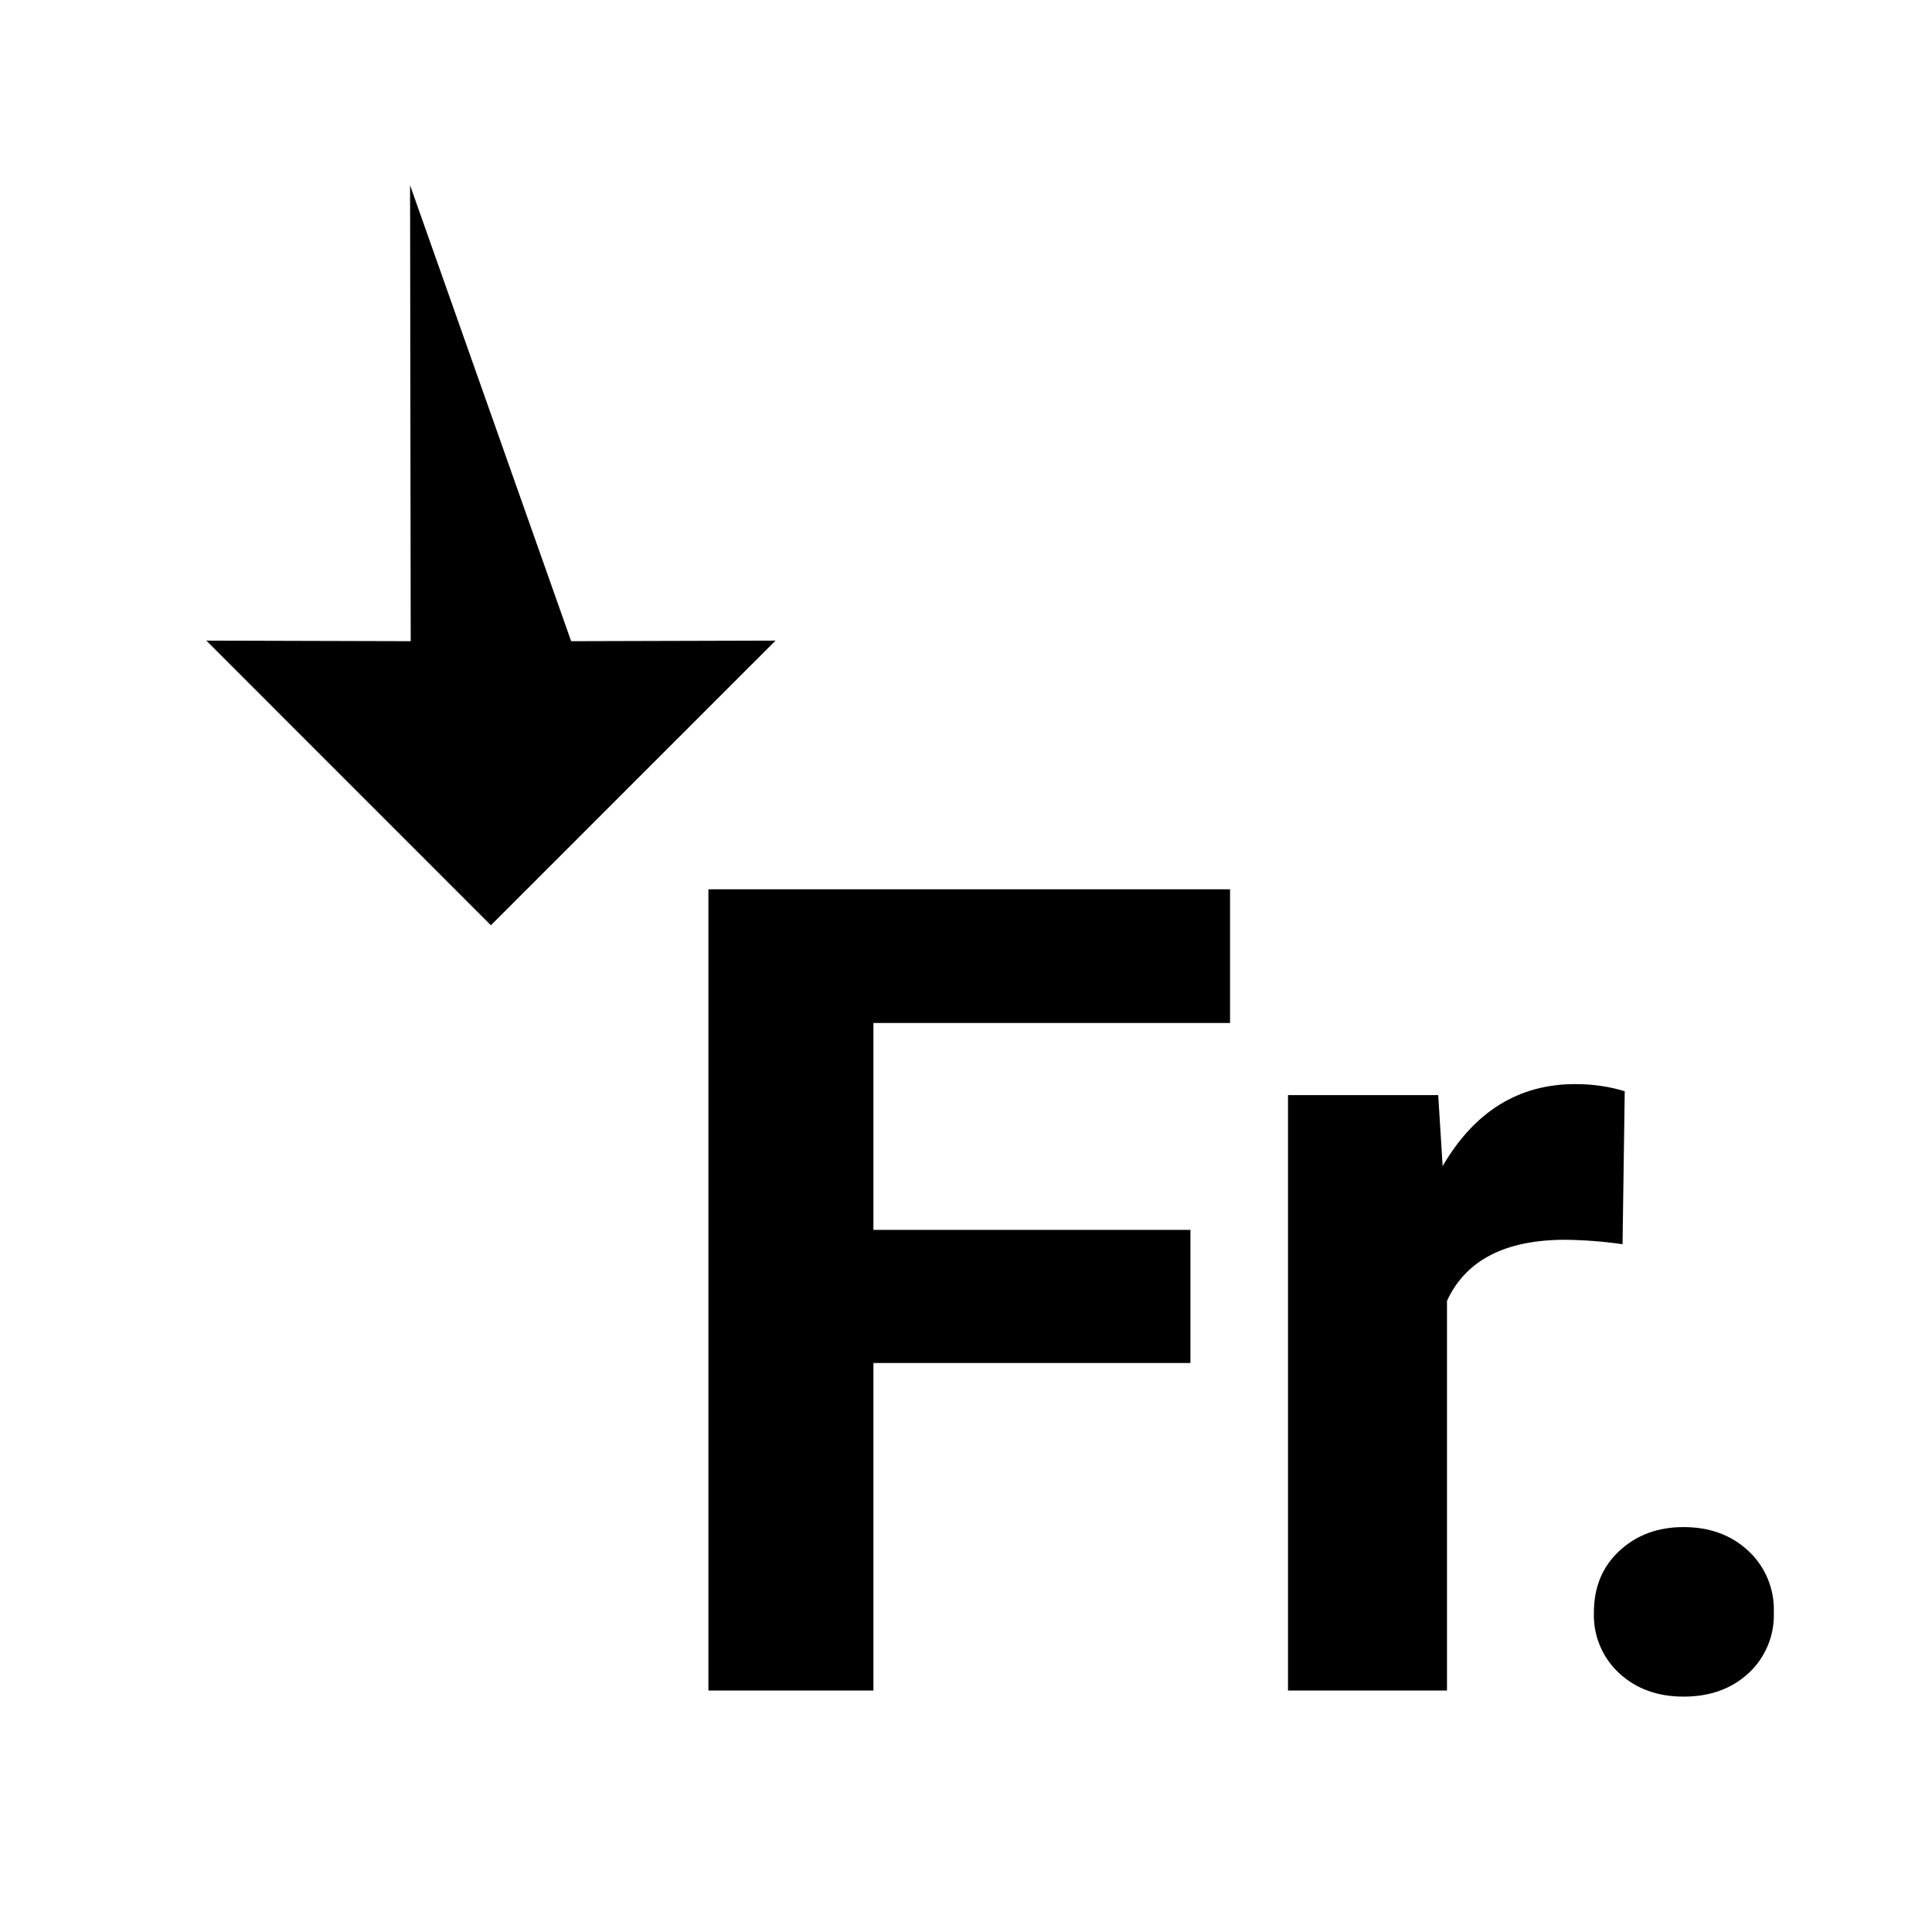
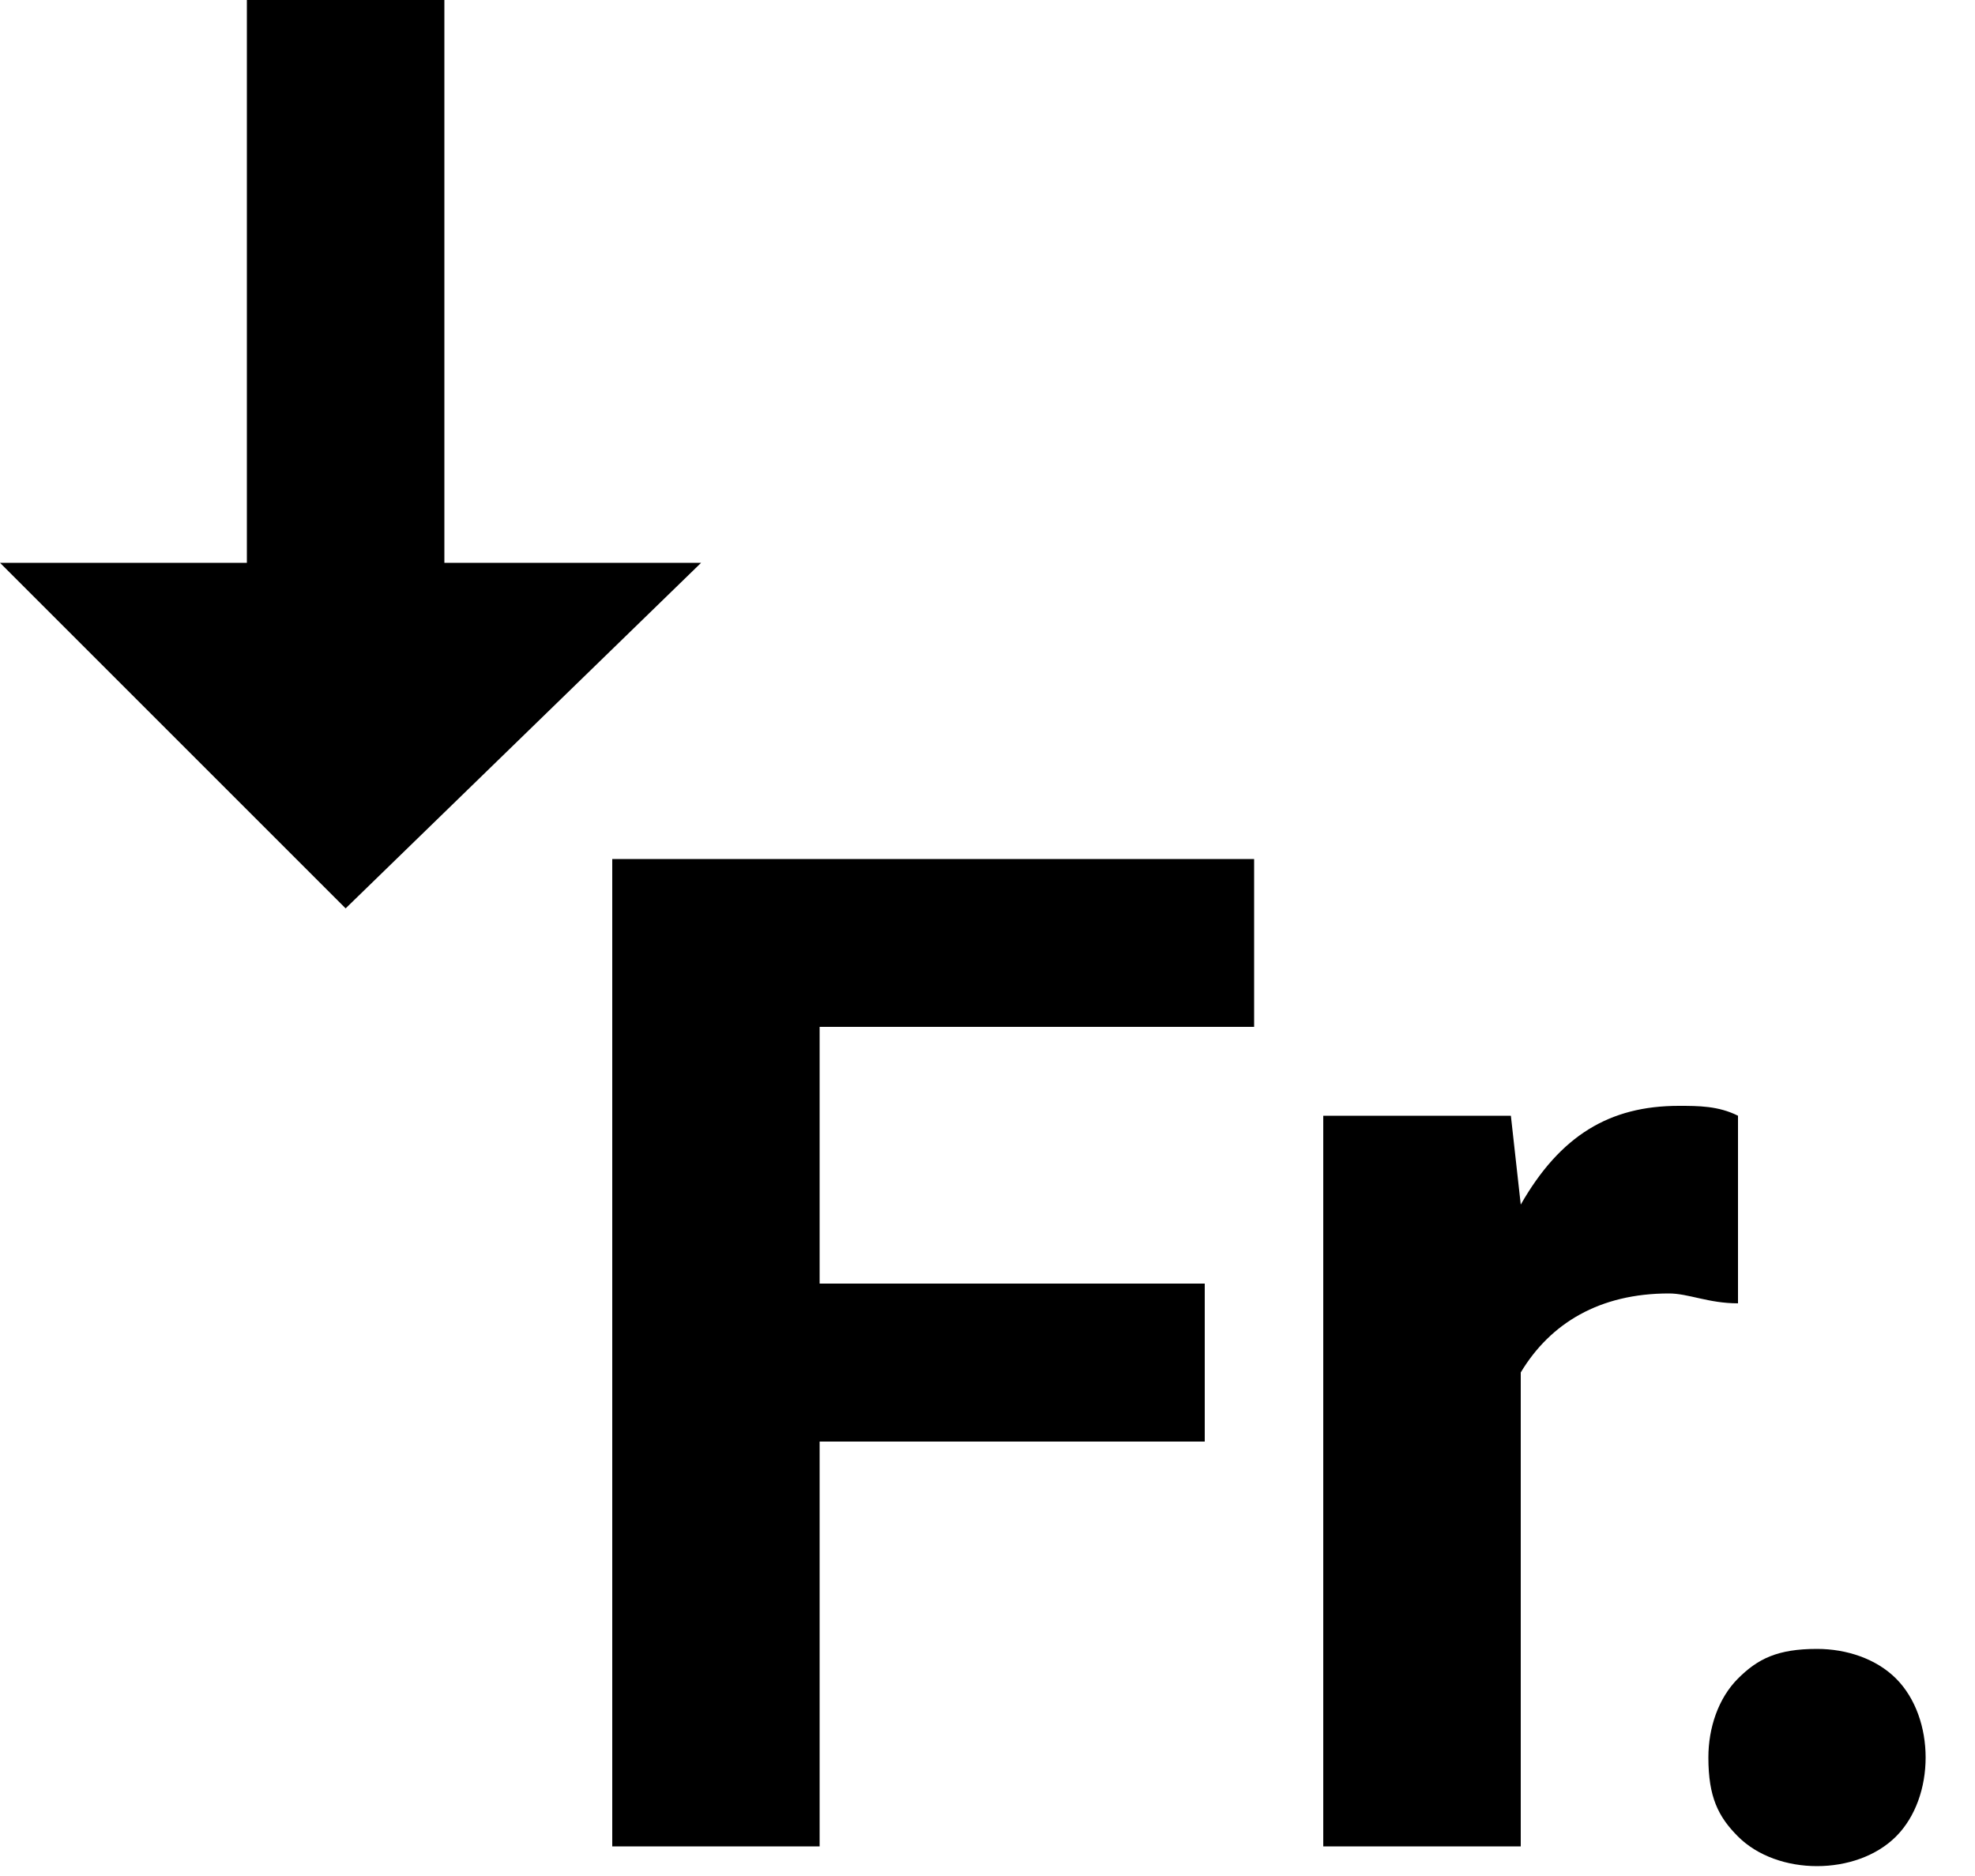
- <svg xmlns="http://www.w3.org/2000/svg" width="24" height="24">
-   <path fill-rule="evenodd" clip-rule="evenodd" d="M20.914 18.97c.324 0 .591.098.803.294a.994.994 0 01.318.766.98.98 0 01-.314.755c-.21.194-.479.291-.807.291-.324 0-.59-.097-.8-.291a.979.979 0 01-.314-.755c0-.314.106-.57.318-.766.212-.196.477-.294.796-.294zm-5.634-7.923v1.661h-4.43v2.57h3.938v1.654H10.85V21H8.8v-9.953h6.48zm4.288 2.42c.219 0 .424.03.615.089l-.027 1.9a5.455 5.455 0 00-.711-.055c-.747 0-1.237.253-1.47.759V21H16v-7.396h1.866l.055.882c.396-.68.946-1.019 1.647-1.019zM5.094 2.301l2.001 5.664 2.539-.007-3.536 3.536-3.535-3.536 2.539.007-.008-5.664z" />
+ <svg xmlns="http://www.w3.org/2000/svg" width="20" height="19">
+   <path fill-rule="evenodd" clip-rule="evenodd" d="M18.4 16.7c.3 0 .6.1.8.3.2.2.3.5.3.8 0 .3-.1.6-.3.8-.2.2-.5.3-.8.3-.3 0-.6-.1-.8-.3-.2-.2-.3-.4-.3-.8 0-.3.1-.6.3-.8.2-.2.4-.3.8-.3zm-5.7-8v1.7H8.3V13h3.9v1.6H8.3v4.1H6.2v-10zm4.3 2.5c.2 0 .4 0 .6.1v1.9c-.3 0-.5-.1-.7-.1-.7 0-1.2.3-1.5.8v4.8h-2v-7.4h1.9l.1.9c.4-.7.9-1 1.6-1zM4.5 0v5.7h2.6L3.5 9.2 0 5.7h2.5V0z" />
</svg>
